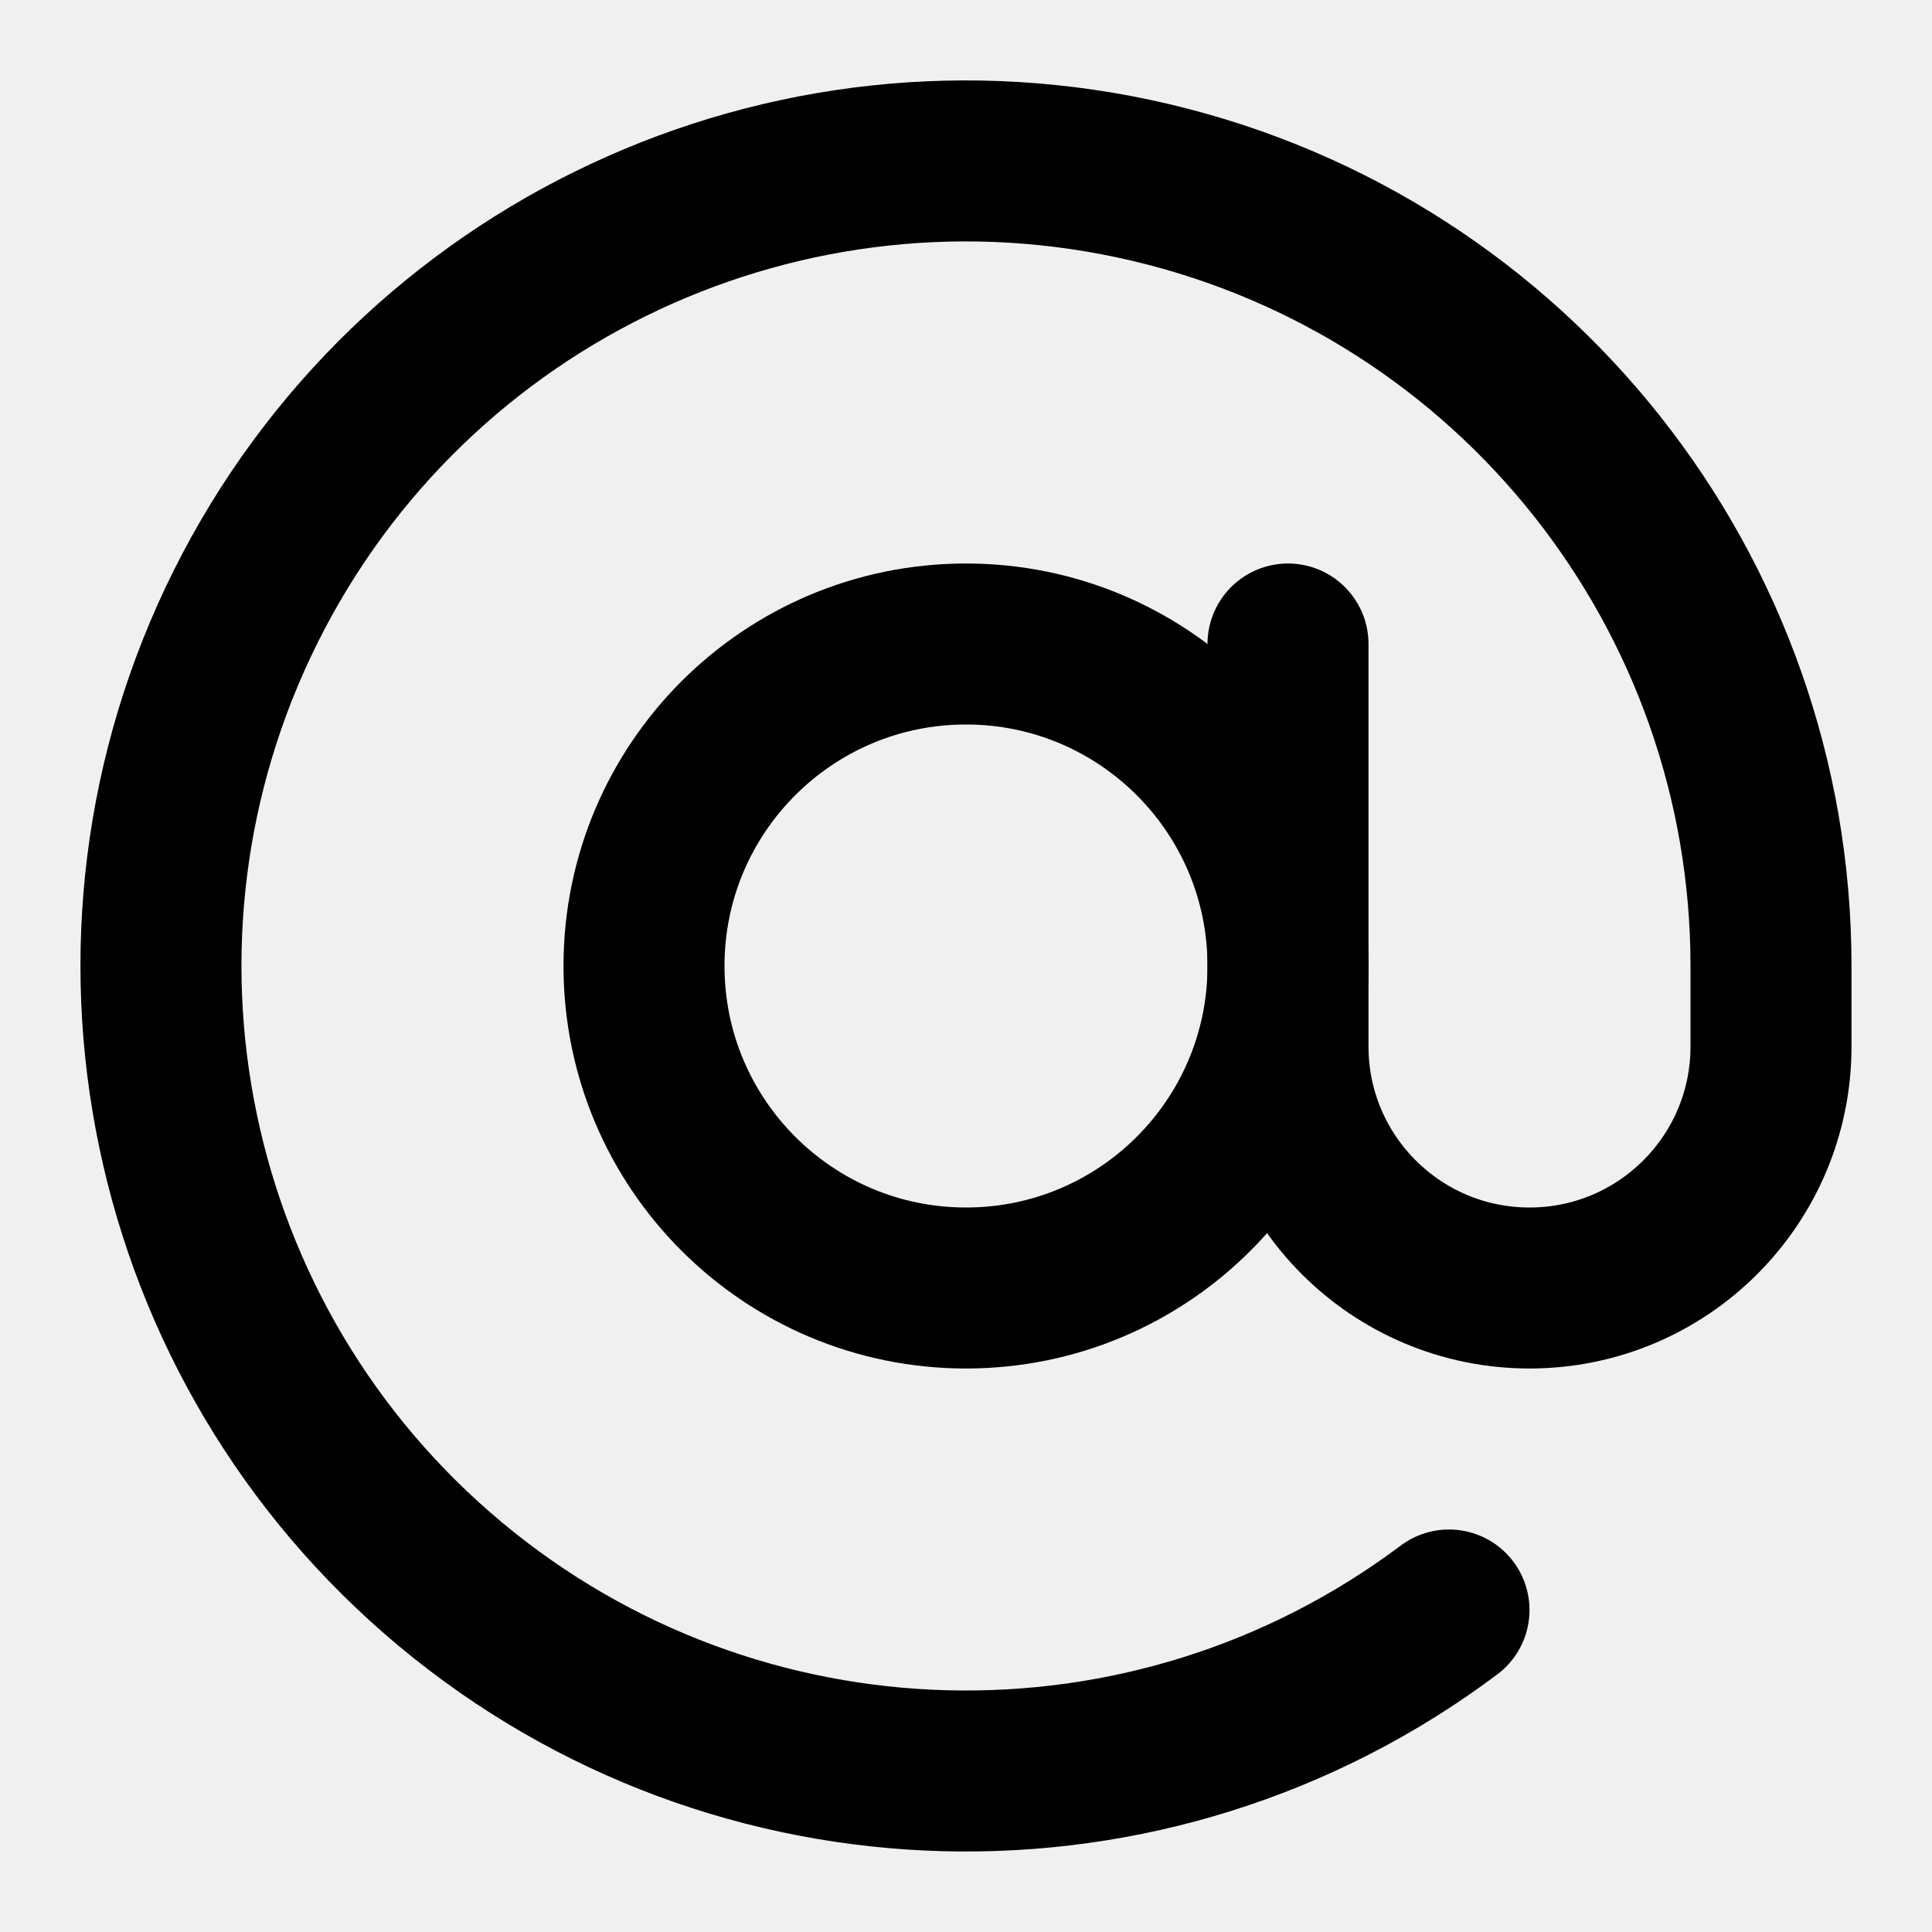
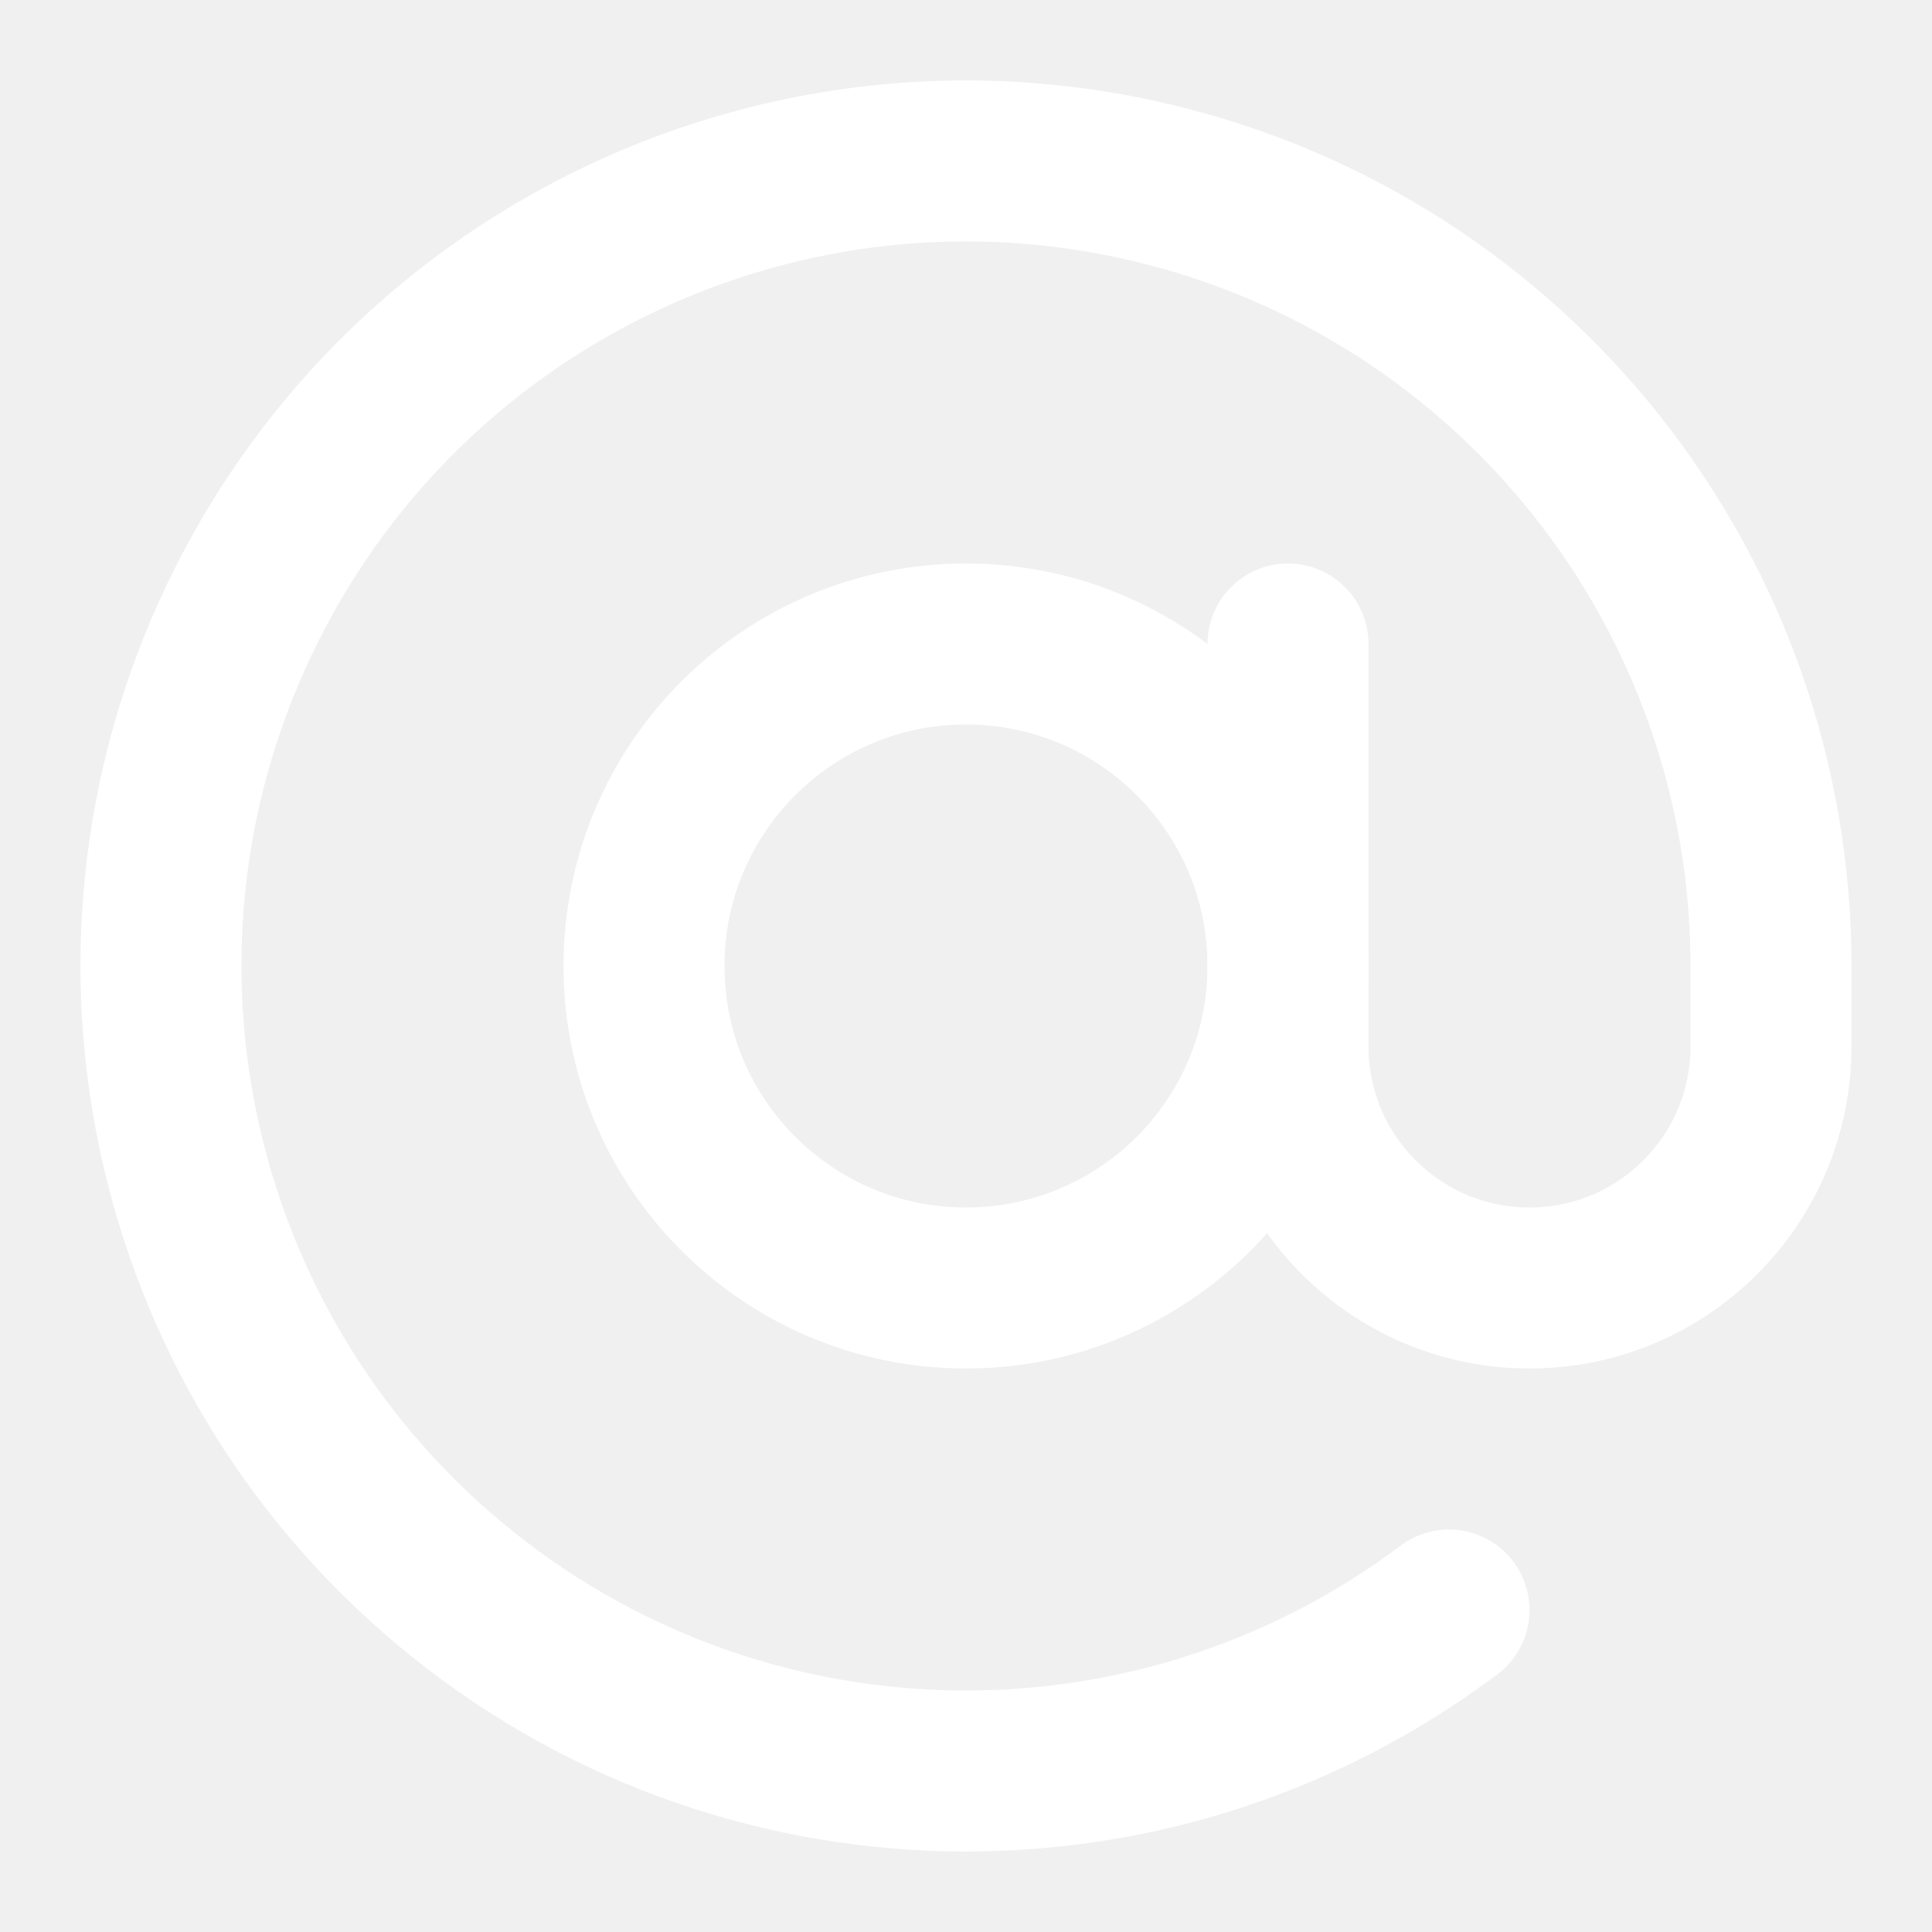
- <svg xmlns="http://www.w3.org/2000/svg" width="24" height="24" viewBox="0 0 24 24" fill="none" stroke="currentColor" stroke-width="2" stroke-linecap="round" stroke-linejoin="round" class="lucide lucide-at-sign-icon lucide-at-sign">
+ <svg xmlns="http://www.w3.org/2000/svg" width="24" height="24" viewBox="0 0 24 24" fill="none" stroke="white" stroke-width="2" stroke-linecap="round" stroke-linejoin="round" class="lucide lucide-at-sign-icon lucide-at-sign">
  <circle cx="12" cy="12" r="4" />
  <path d="M16 8v5a3 3 0 0 0 6 0v-1a10 10 0 1 0-4 8" />
</svg>
